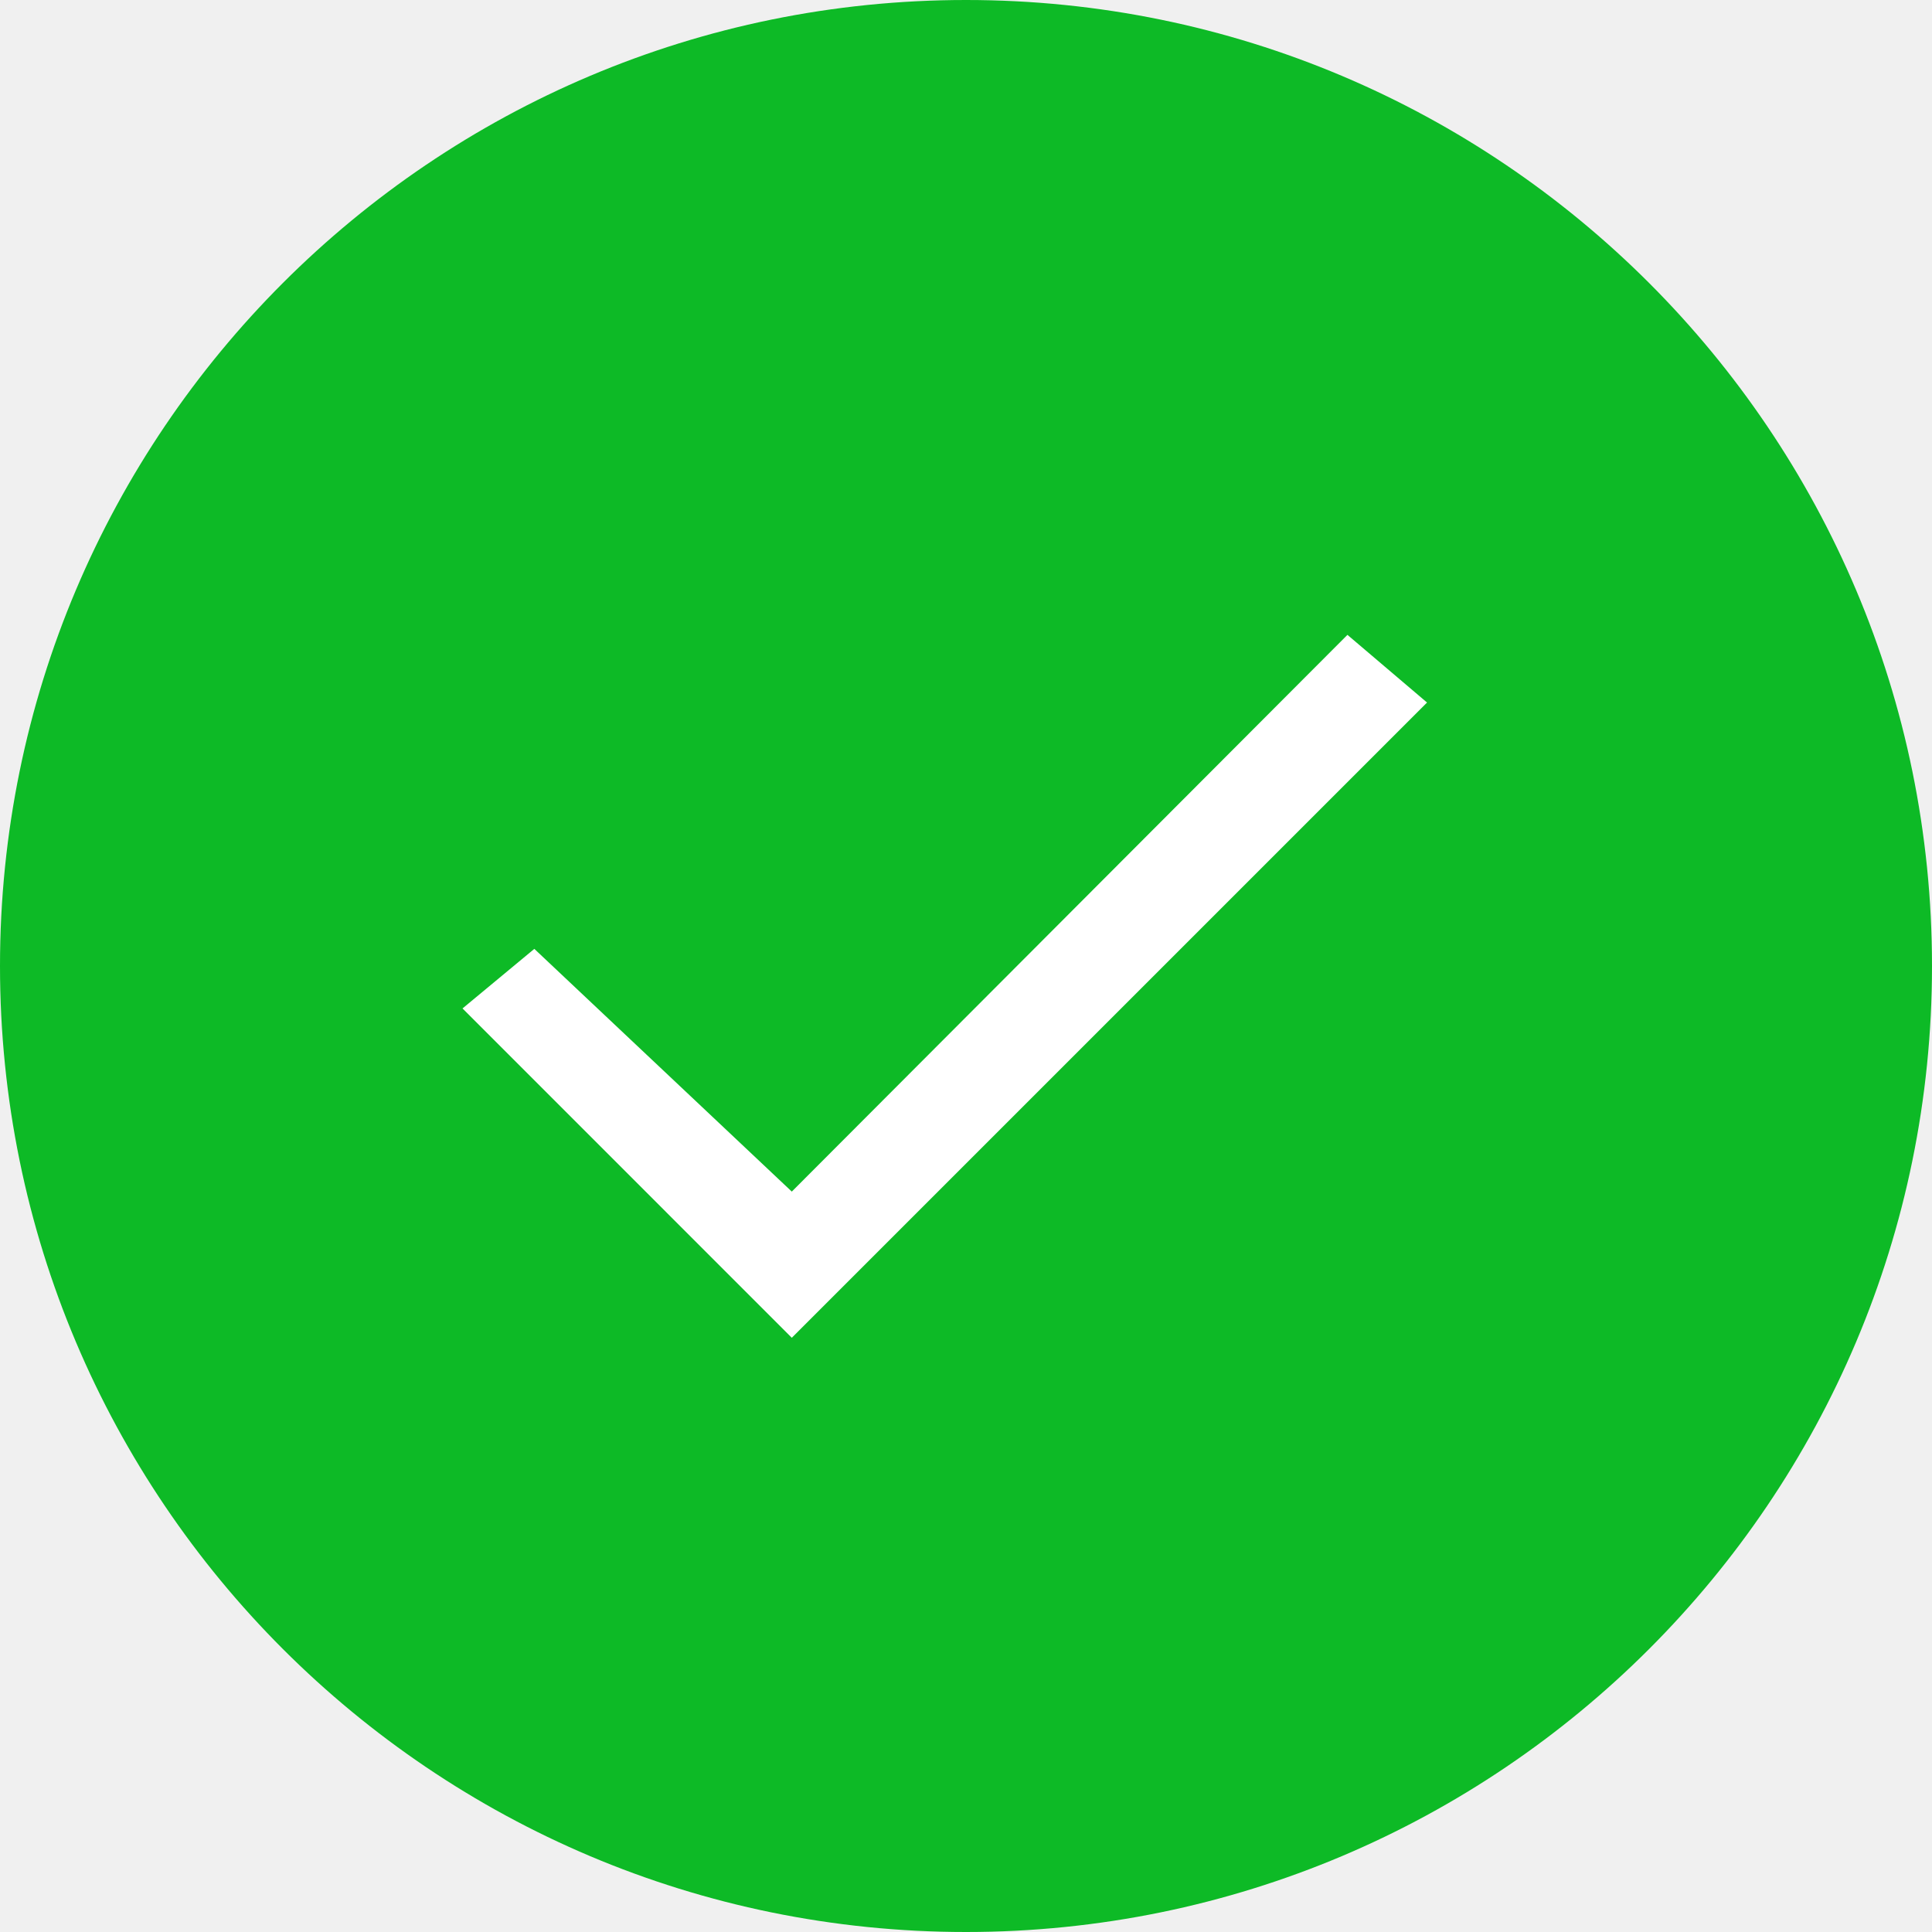
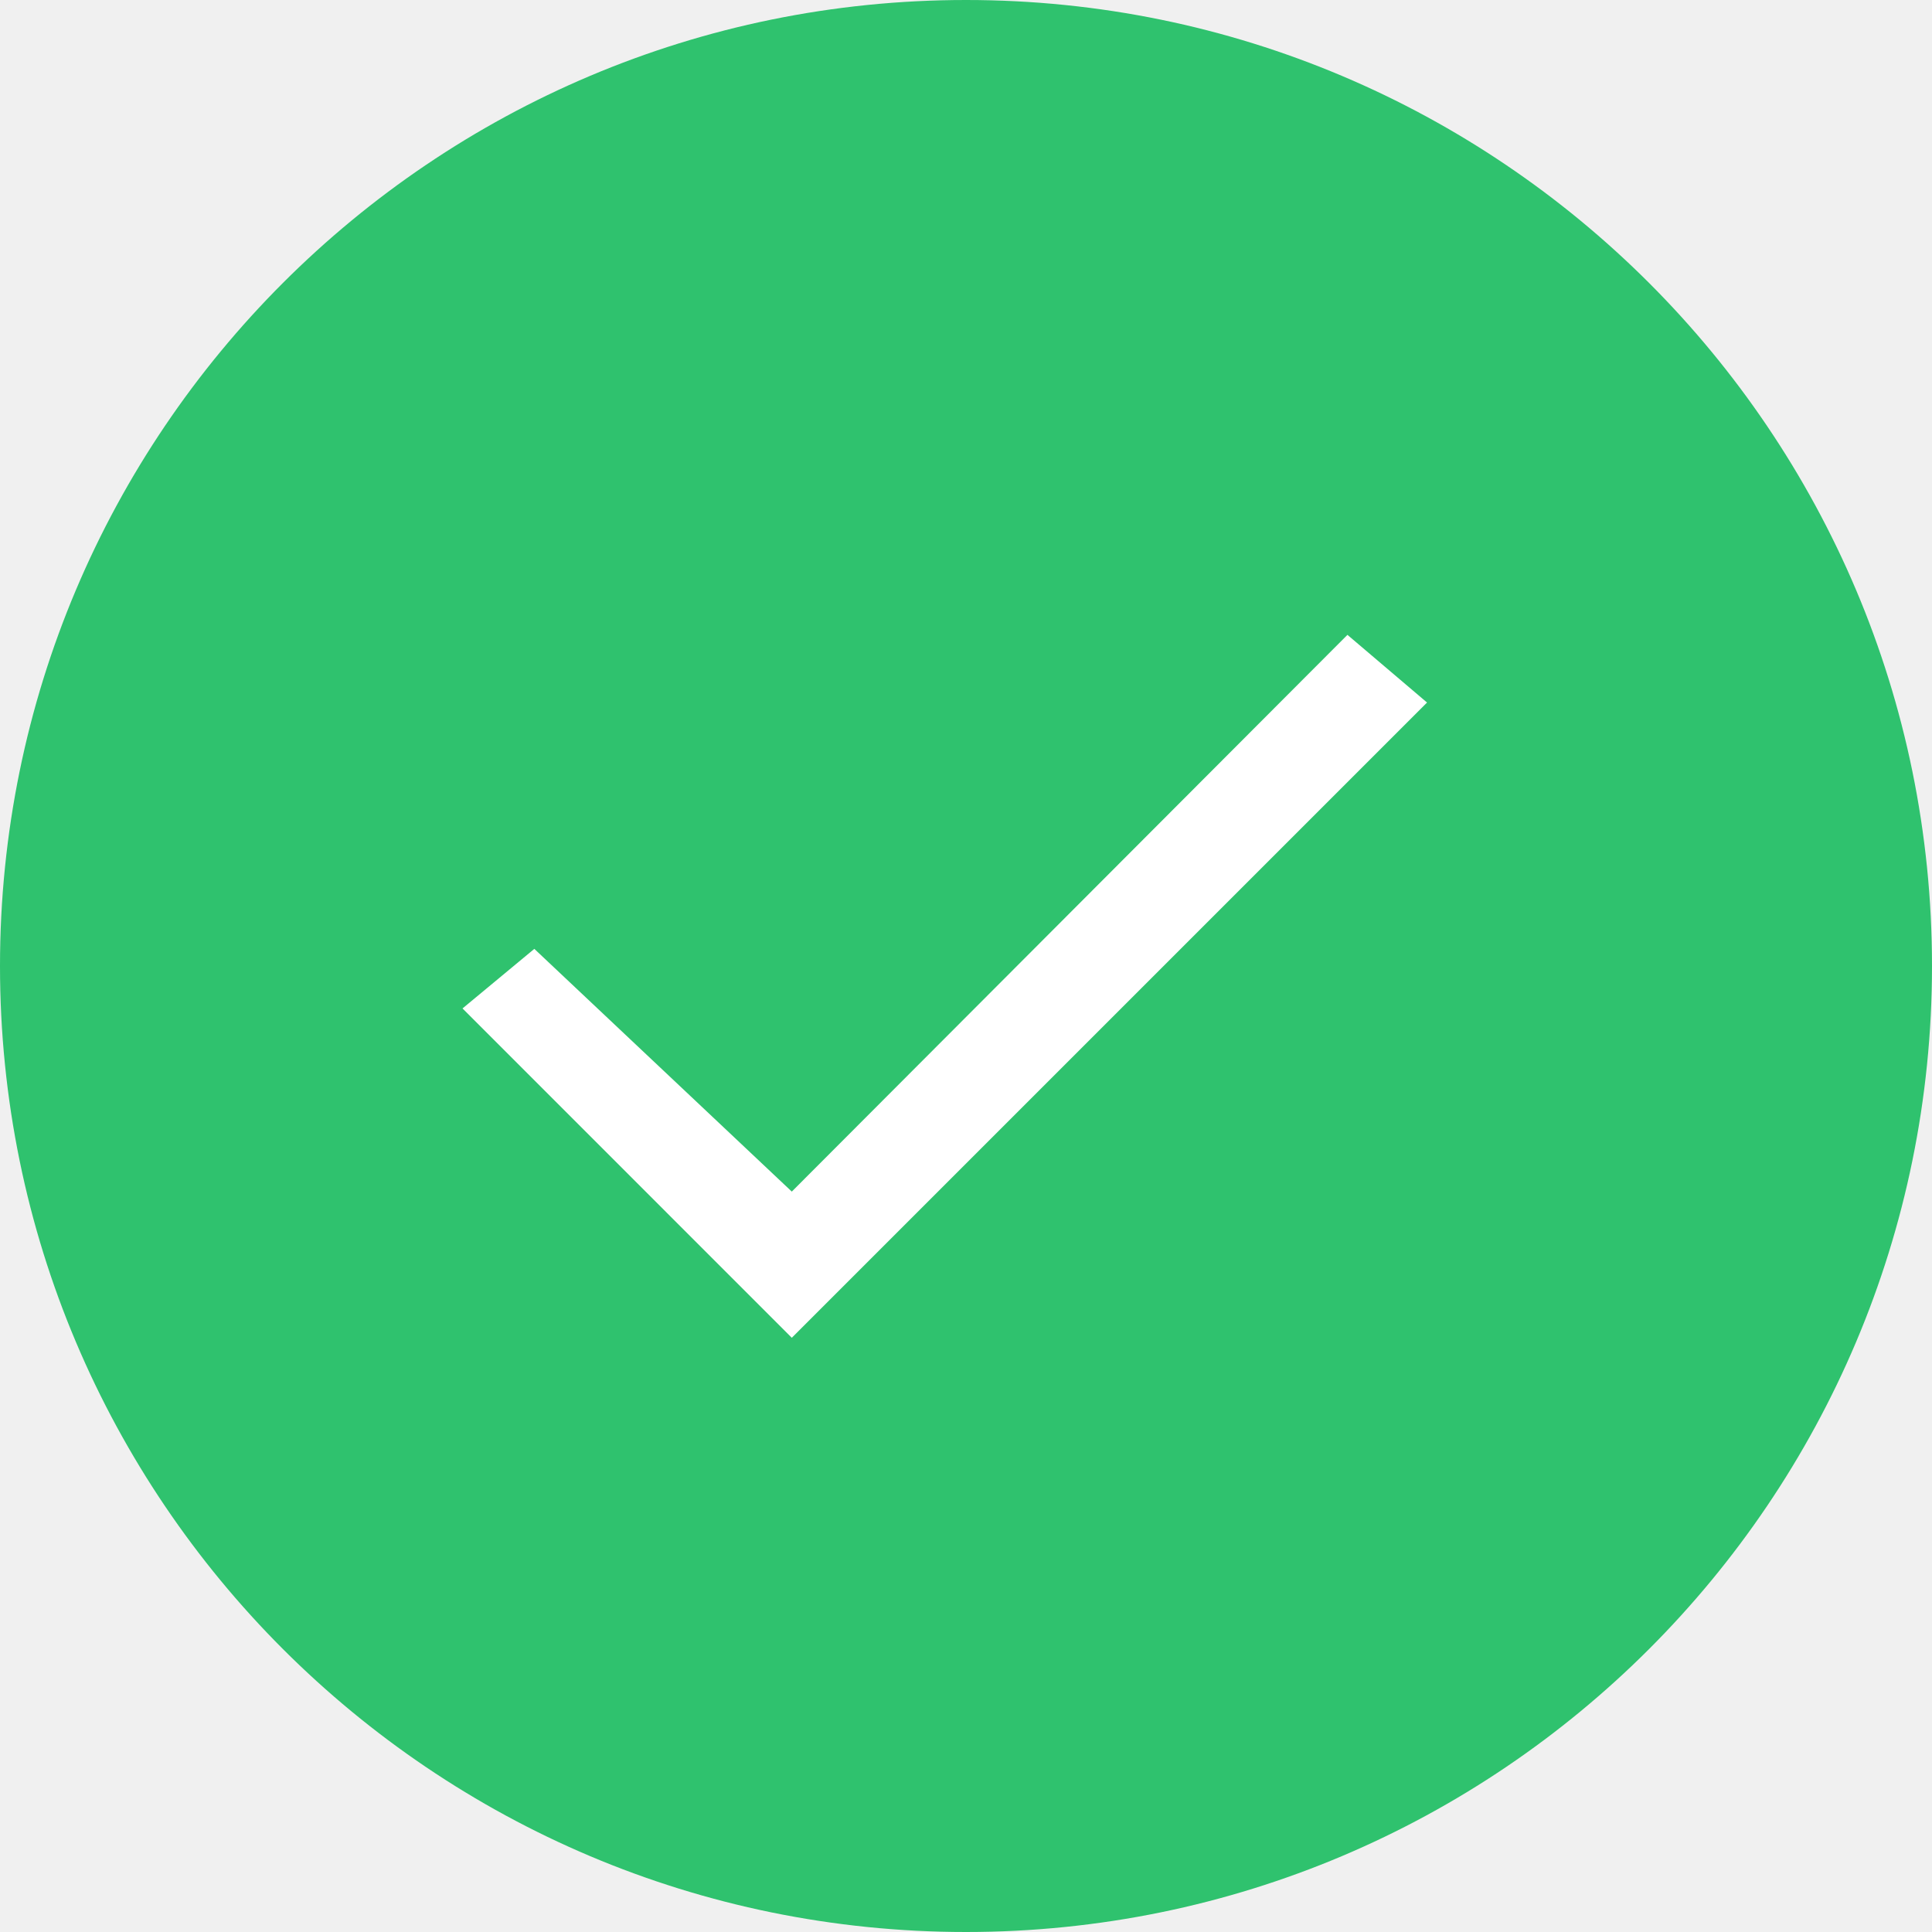
- <svg xmlns="http://www.w3.org/2000/svg" width="30px" height="30px" viewBox="0 0 30 30" version="1.1">
-   <g transform="translate(-157, -96) translate(157, 96)" stroke="none" stroke-width="1" fill="none" fill-rule="evenodd">
-     <rect fill="#0DBA26" fill-rule="nonzero" x="0" y="0" width="30" height="30" rx="15" />
-     <rect x="6.818" y="6.818" width="16.364" height="16.364" />
-     <polygon fill="#FFFFFF" fill-rule="nonzero" points="12.295 18.503 8.297 14.734 7.182 15.659 12.295 20.773 22.159 10.909 20.923 9.858" />
+ <svg xmlns="http://www.w3.org/2000/svg" width="30" height="30" viewBox="0 0 30 30">
+   <g fill="none">
+     <rect width="30" height="30" />
+     <rect width="30" height="30" fill="#2FC26E" rx="15" />
+     <polygon fill="#FFF" points="12.295 18.503 8.297 14.734 7.182 15.659 12.295 20.773 22.159 10.909 20.923 9.858" />
  </g>
</svg>
